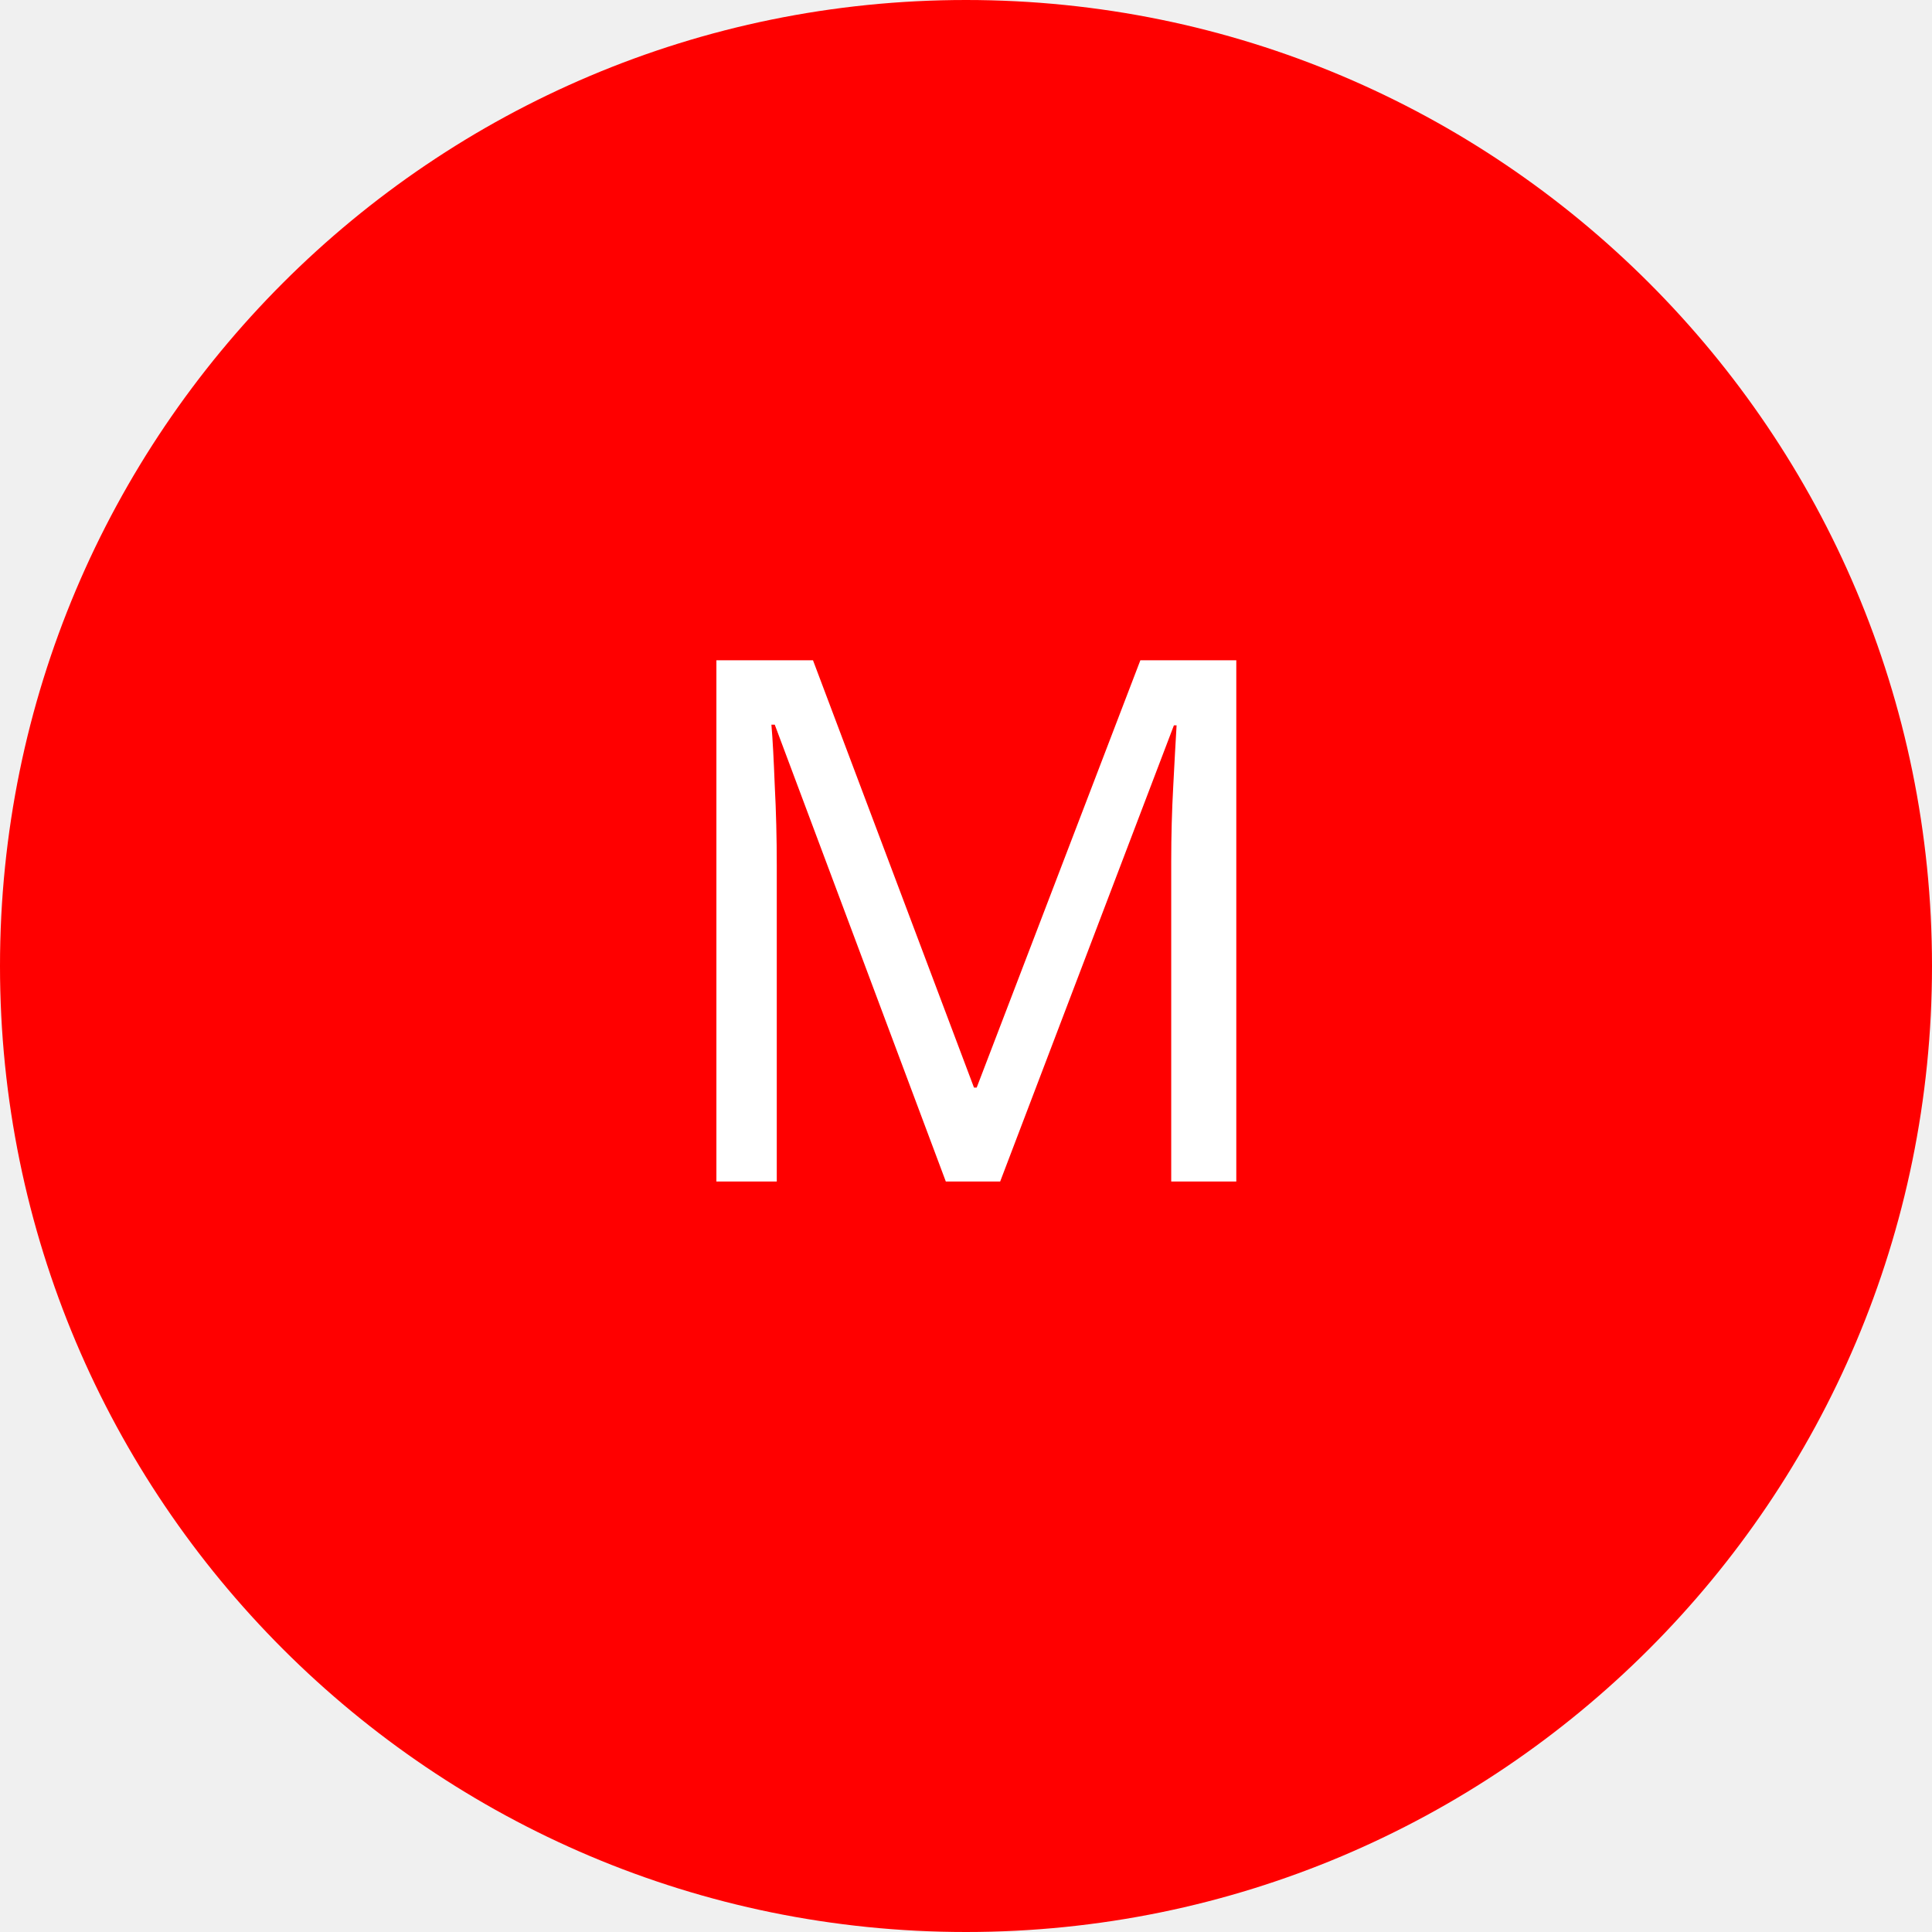
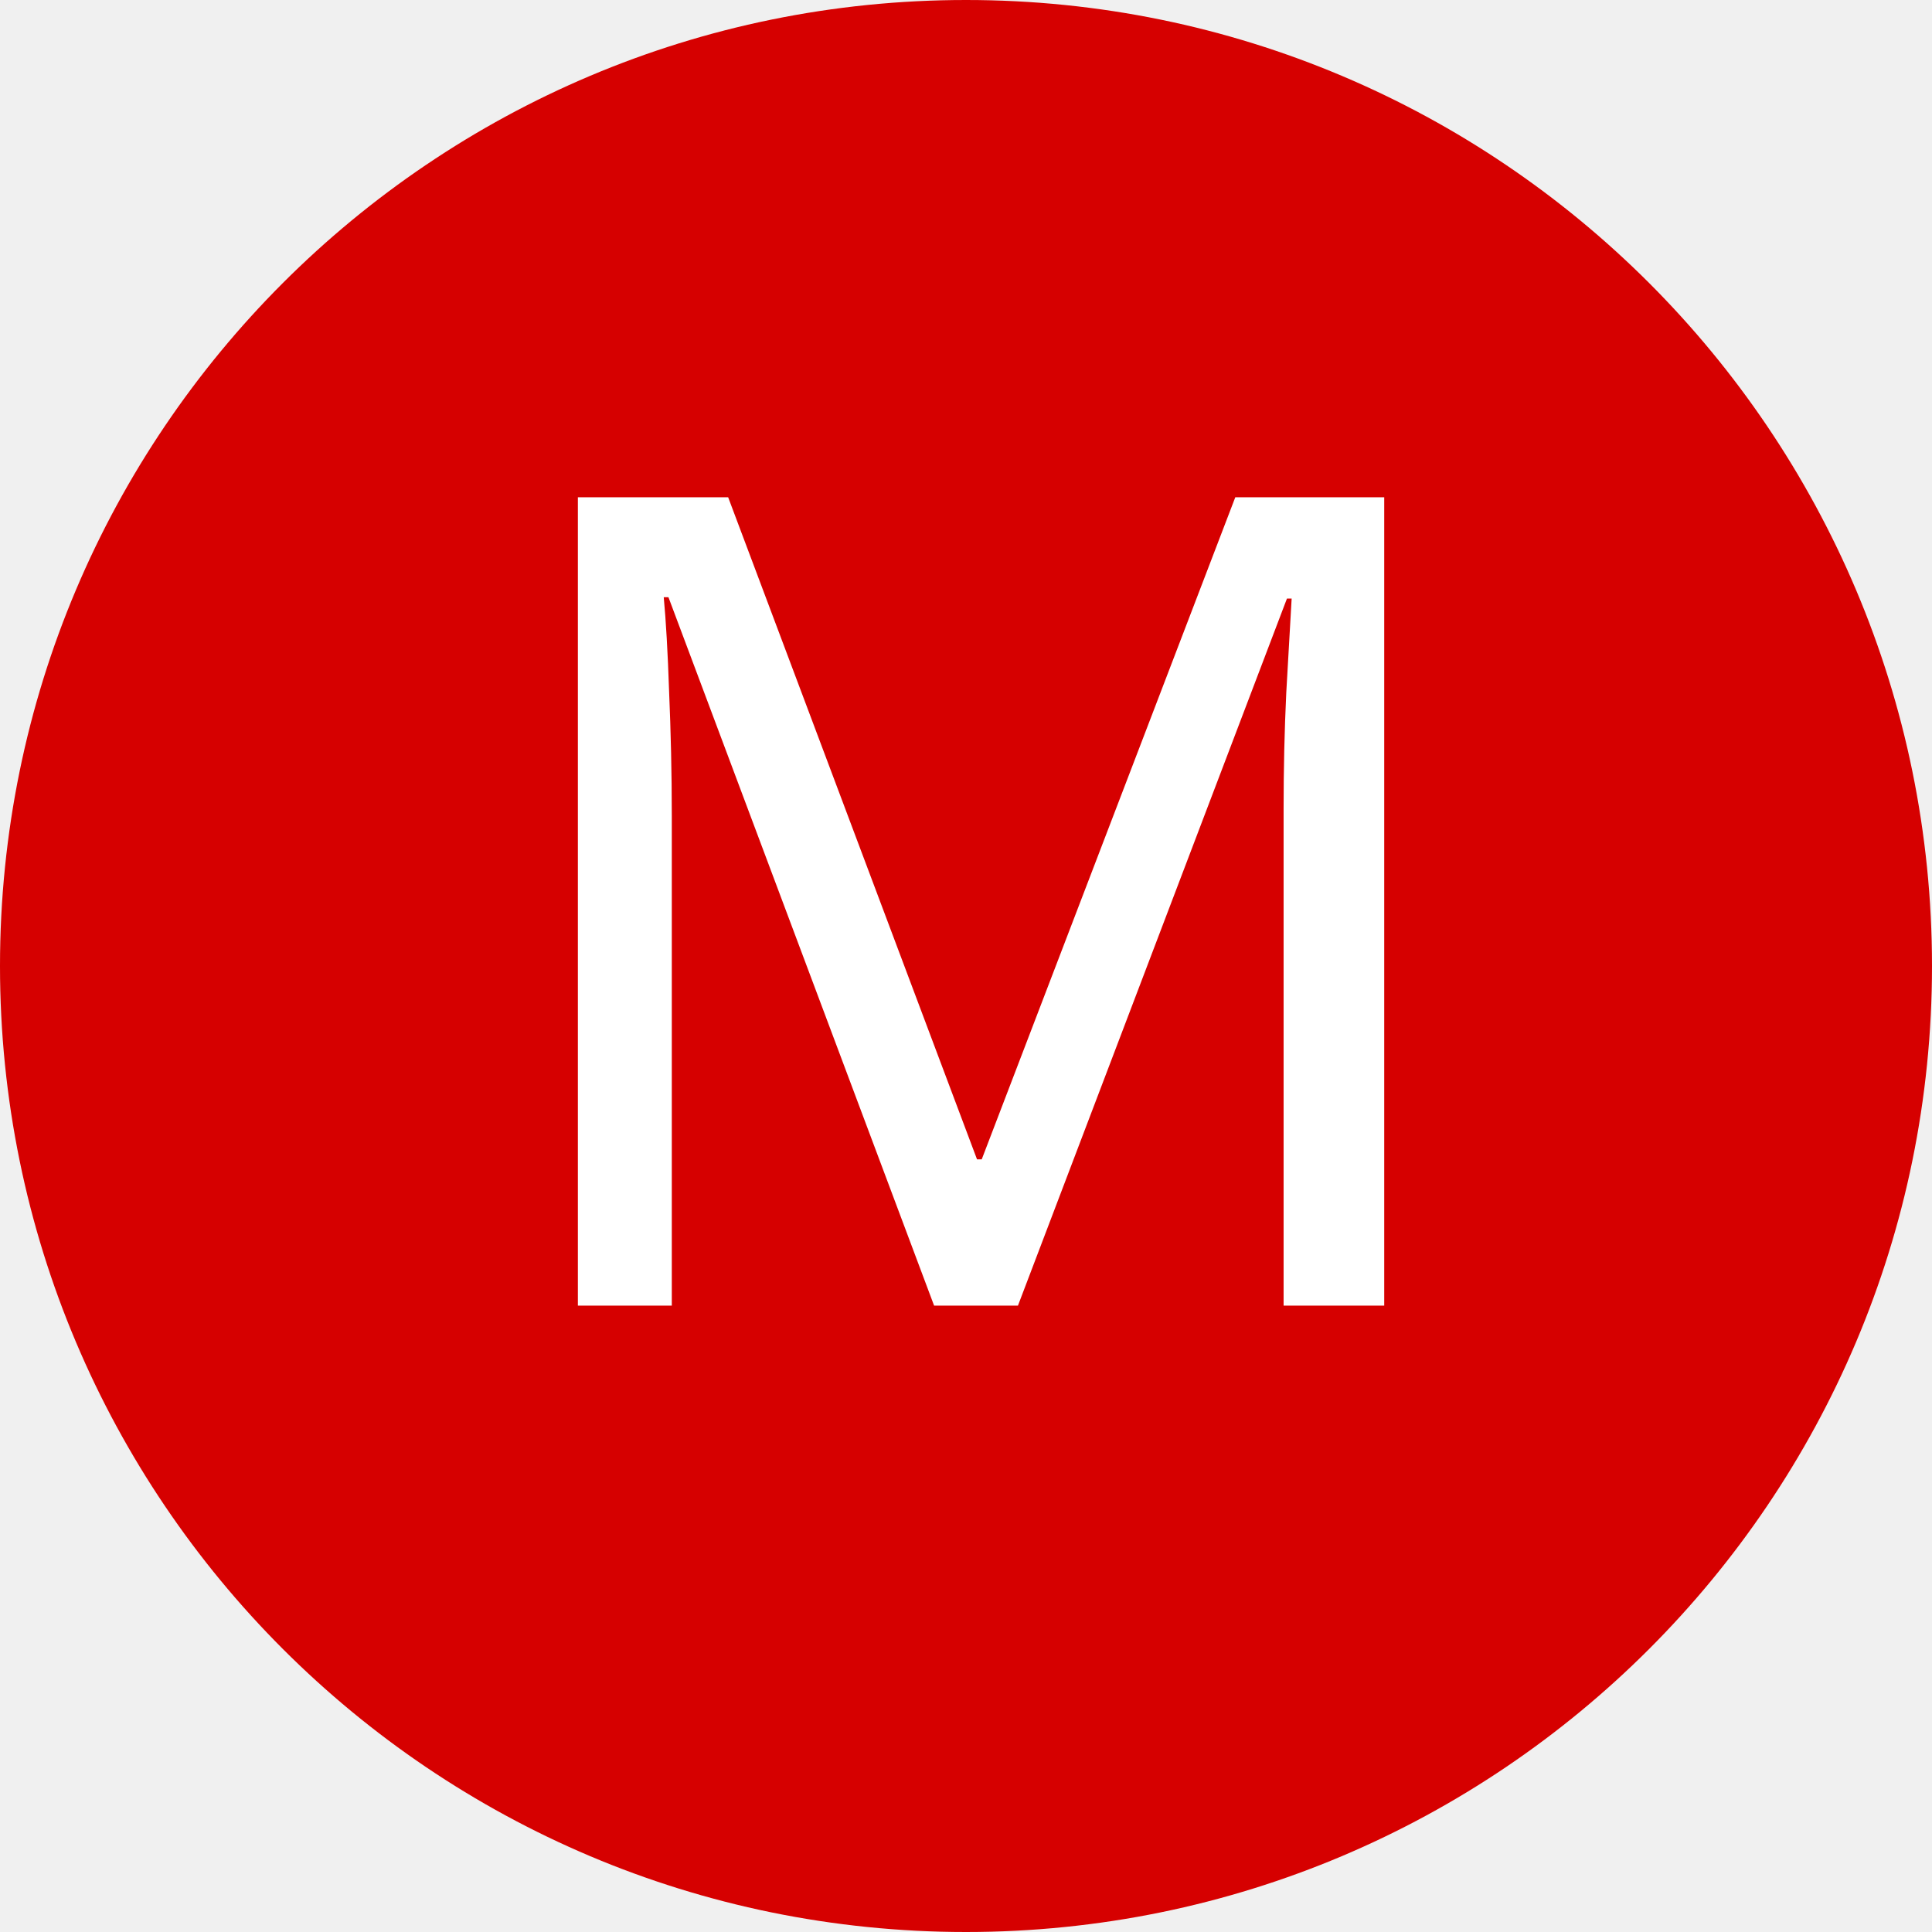
<svg xmlns="http://www.w3.org/2000/svg" version="1.1" id="Capa_1" x="0px" y="0px" viewBox="0 0 45 45" style="enable-background:new 0 0 45 45;" xml:space="preserve">
  <style type="text/css">
- 	.st0{fill:#FF0000;}
+ 	.st0{fill:#D60000;}
	.st1{fill:#FFFFFF;}
	.st2{font-family:'Geometric415BT-BlackA';}
- 	.st3{font-size:17px;}
+ 	.st3{font-size:26.352px;}
</style>
  <circle class="st0" cx="22.5" cy="22.5" r="22.5" />
-   <text transform="matrix(1 0 0 1 15.03 27.52)" class="st1 st2 st3">M</text>
+   <text transform="matrix(1 0 0 1 10.8975 30.4102)" class="st1 st2 st3">M</text>
</svg>
